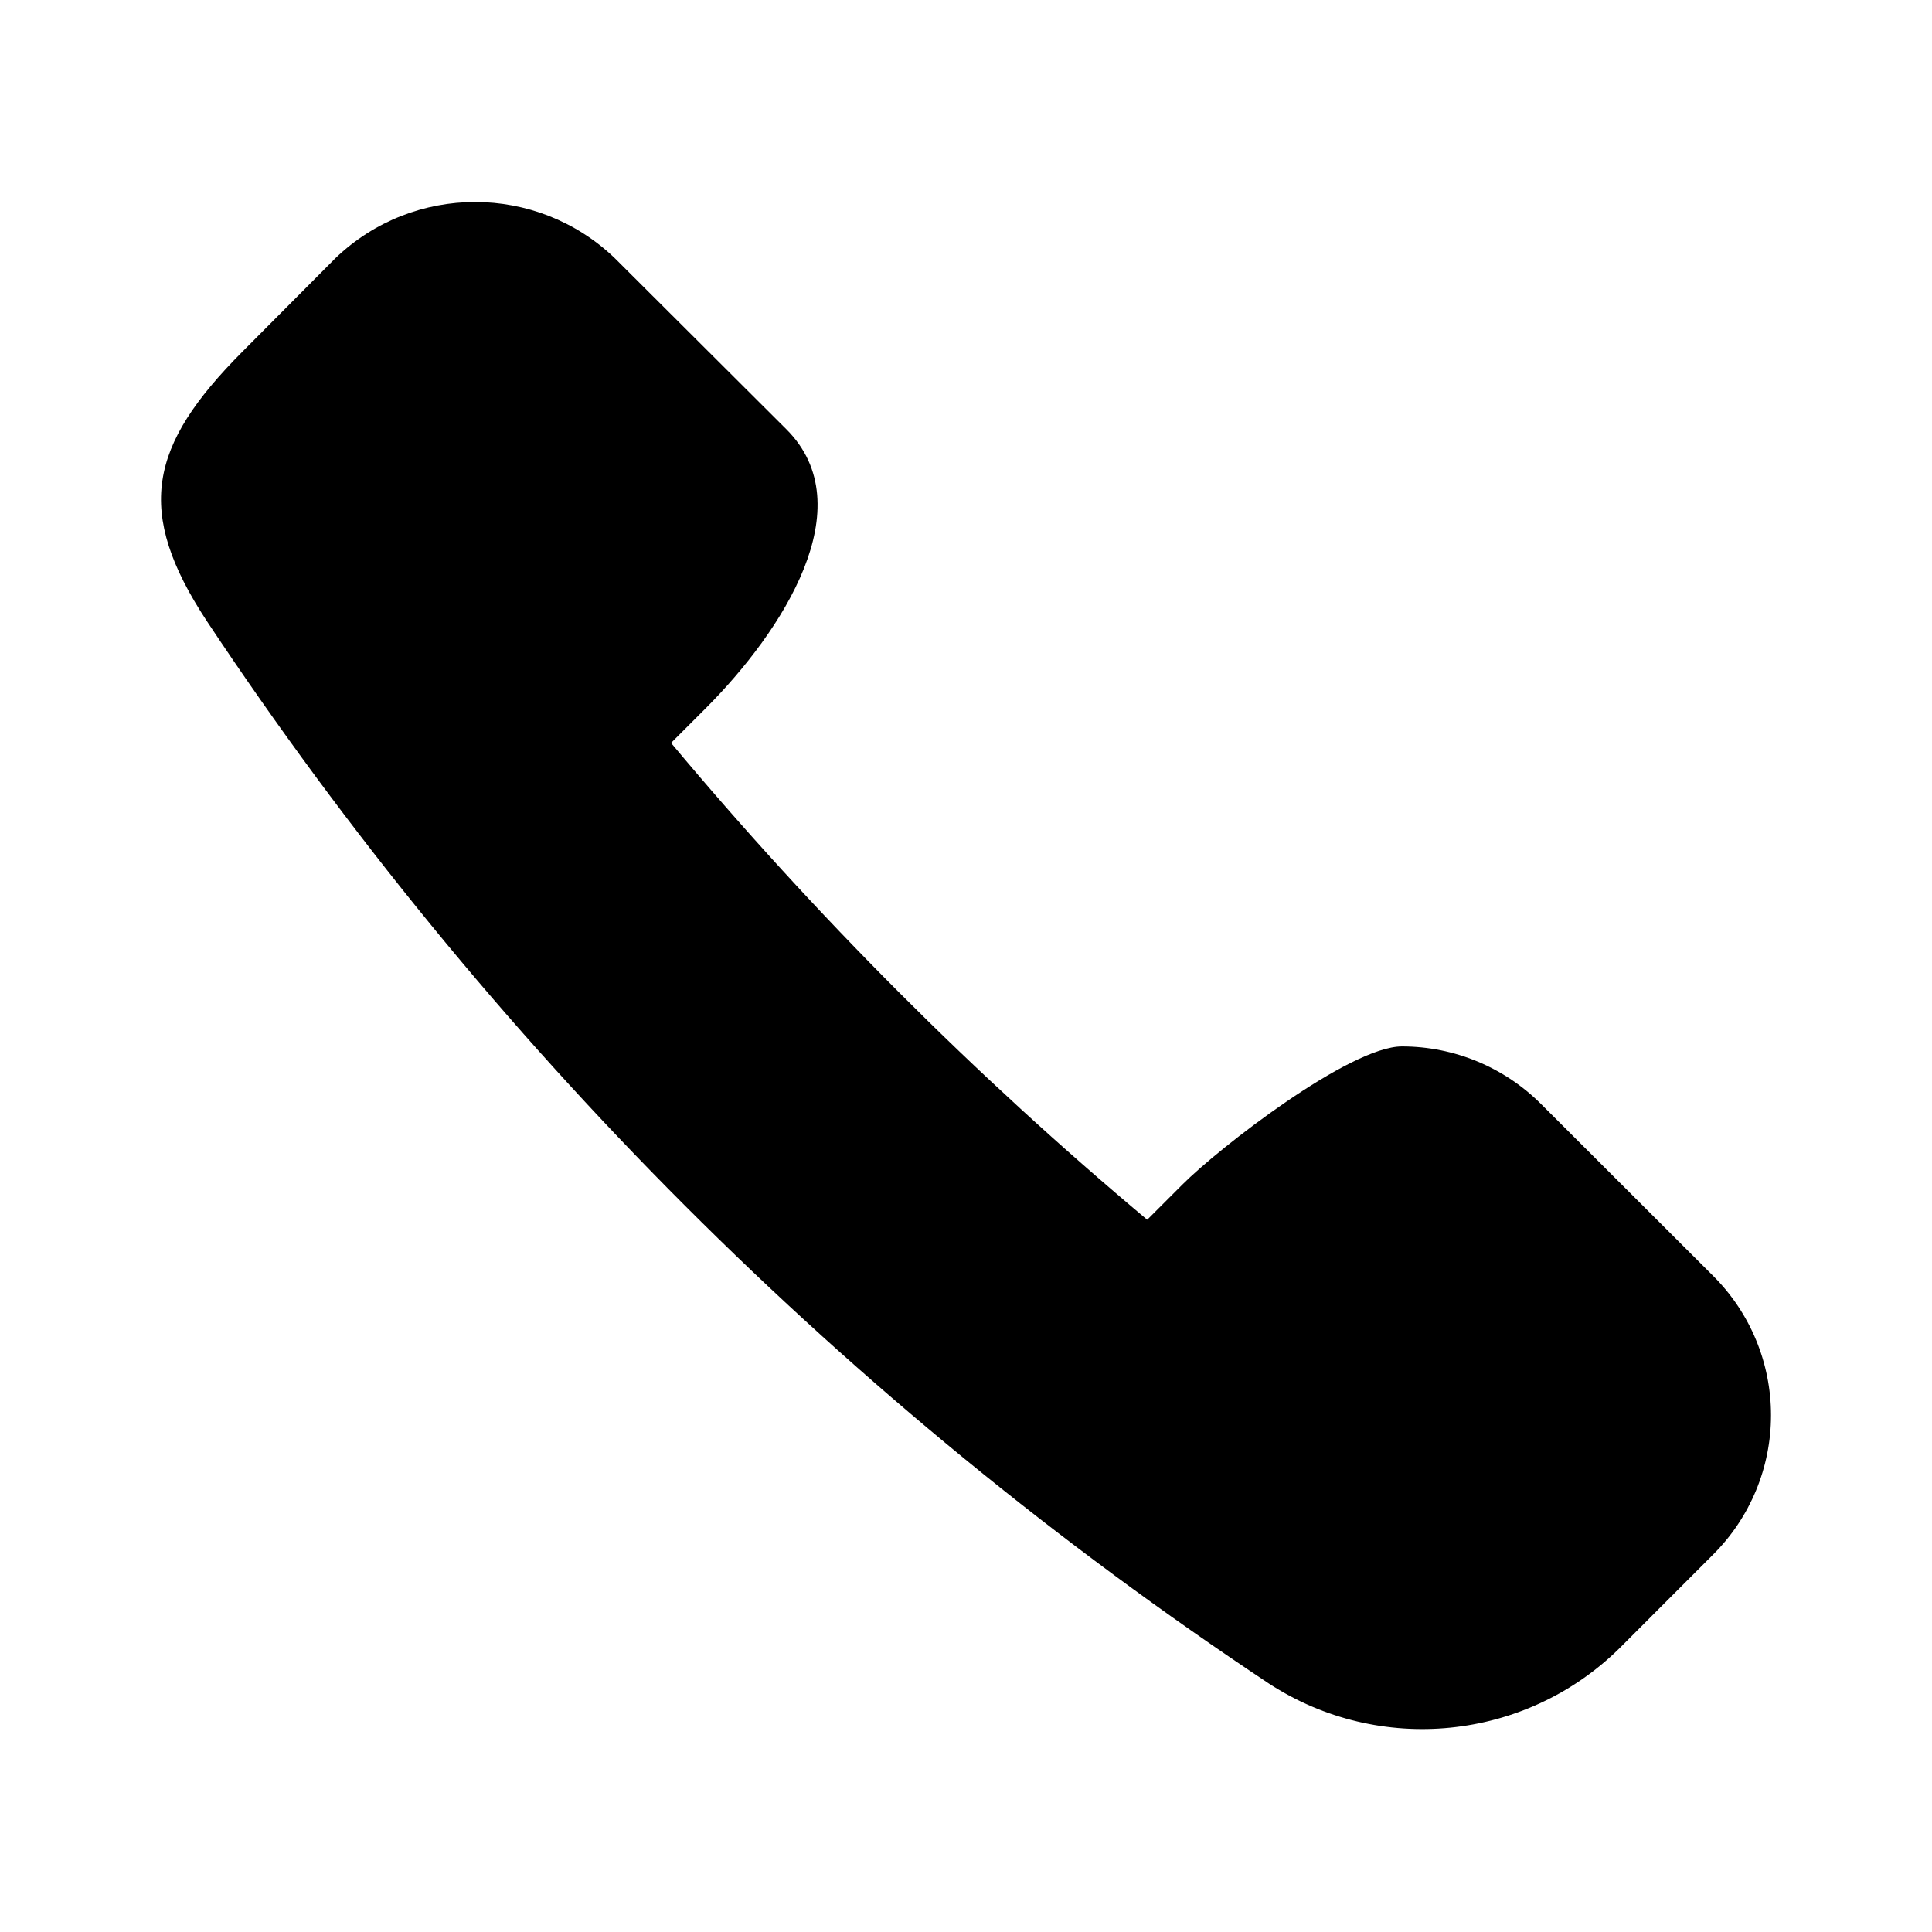
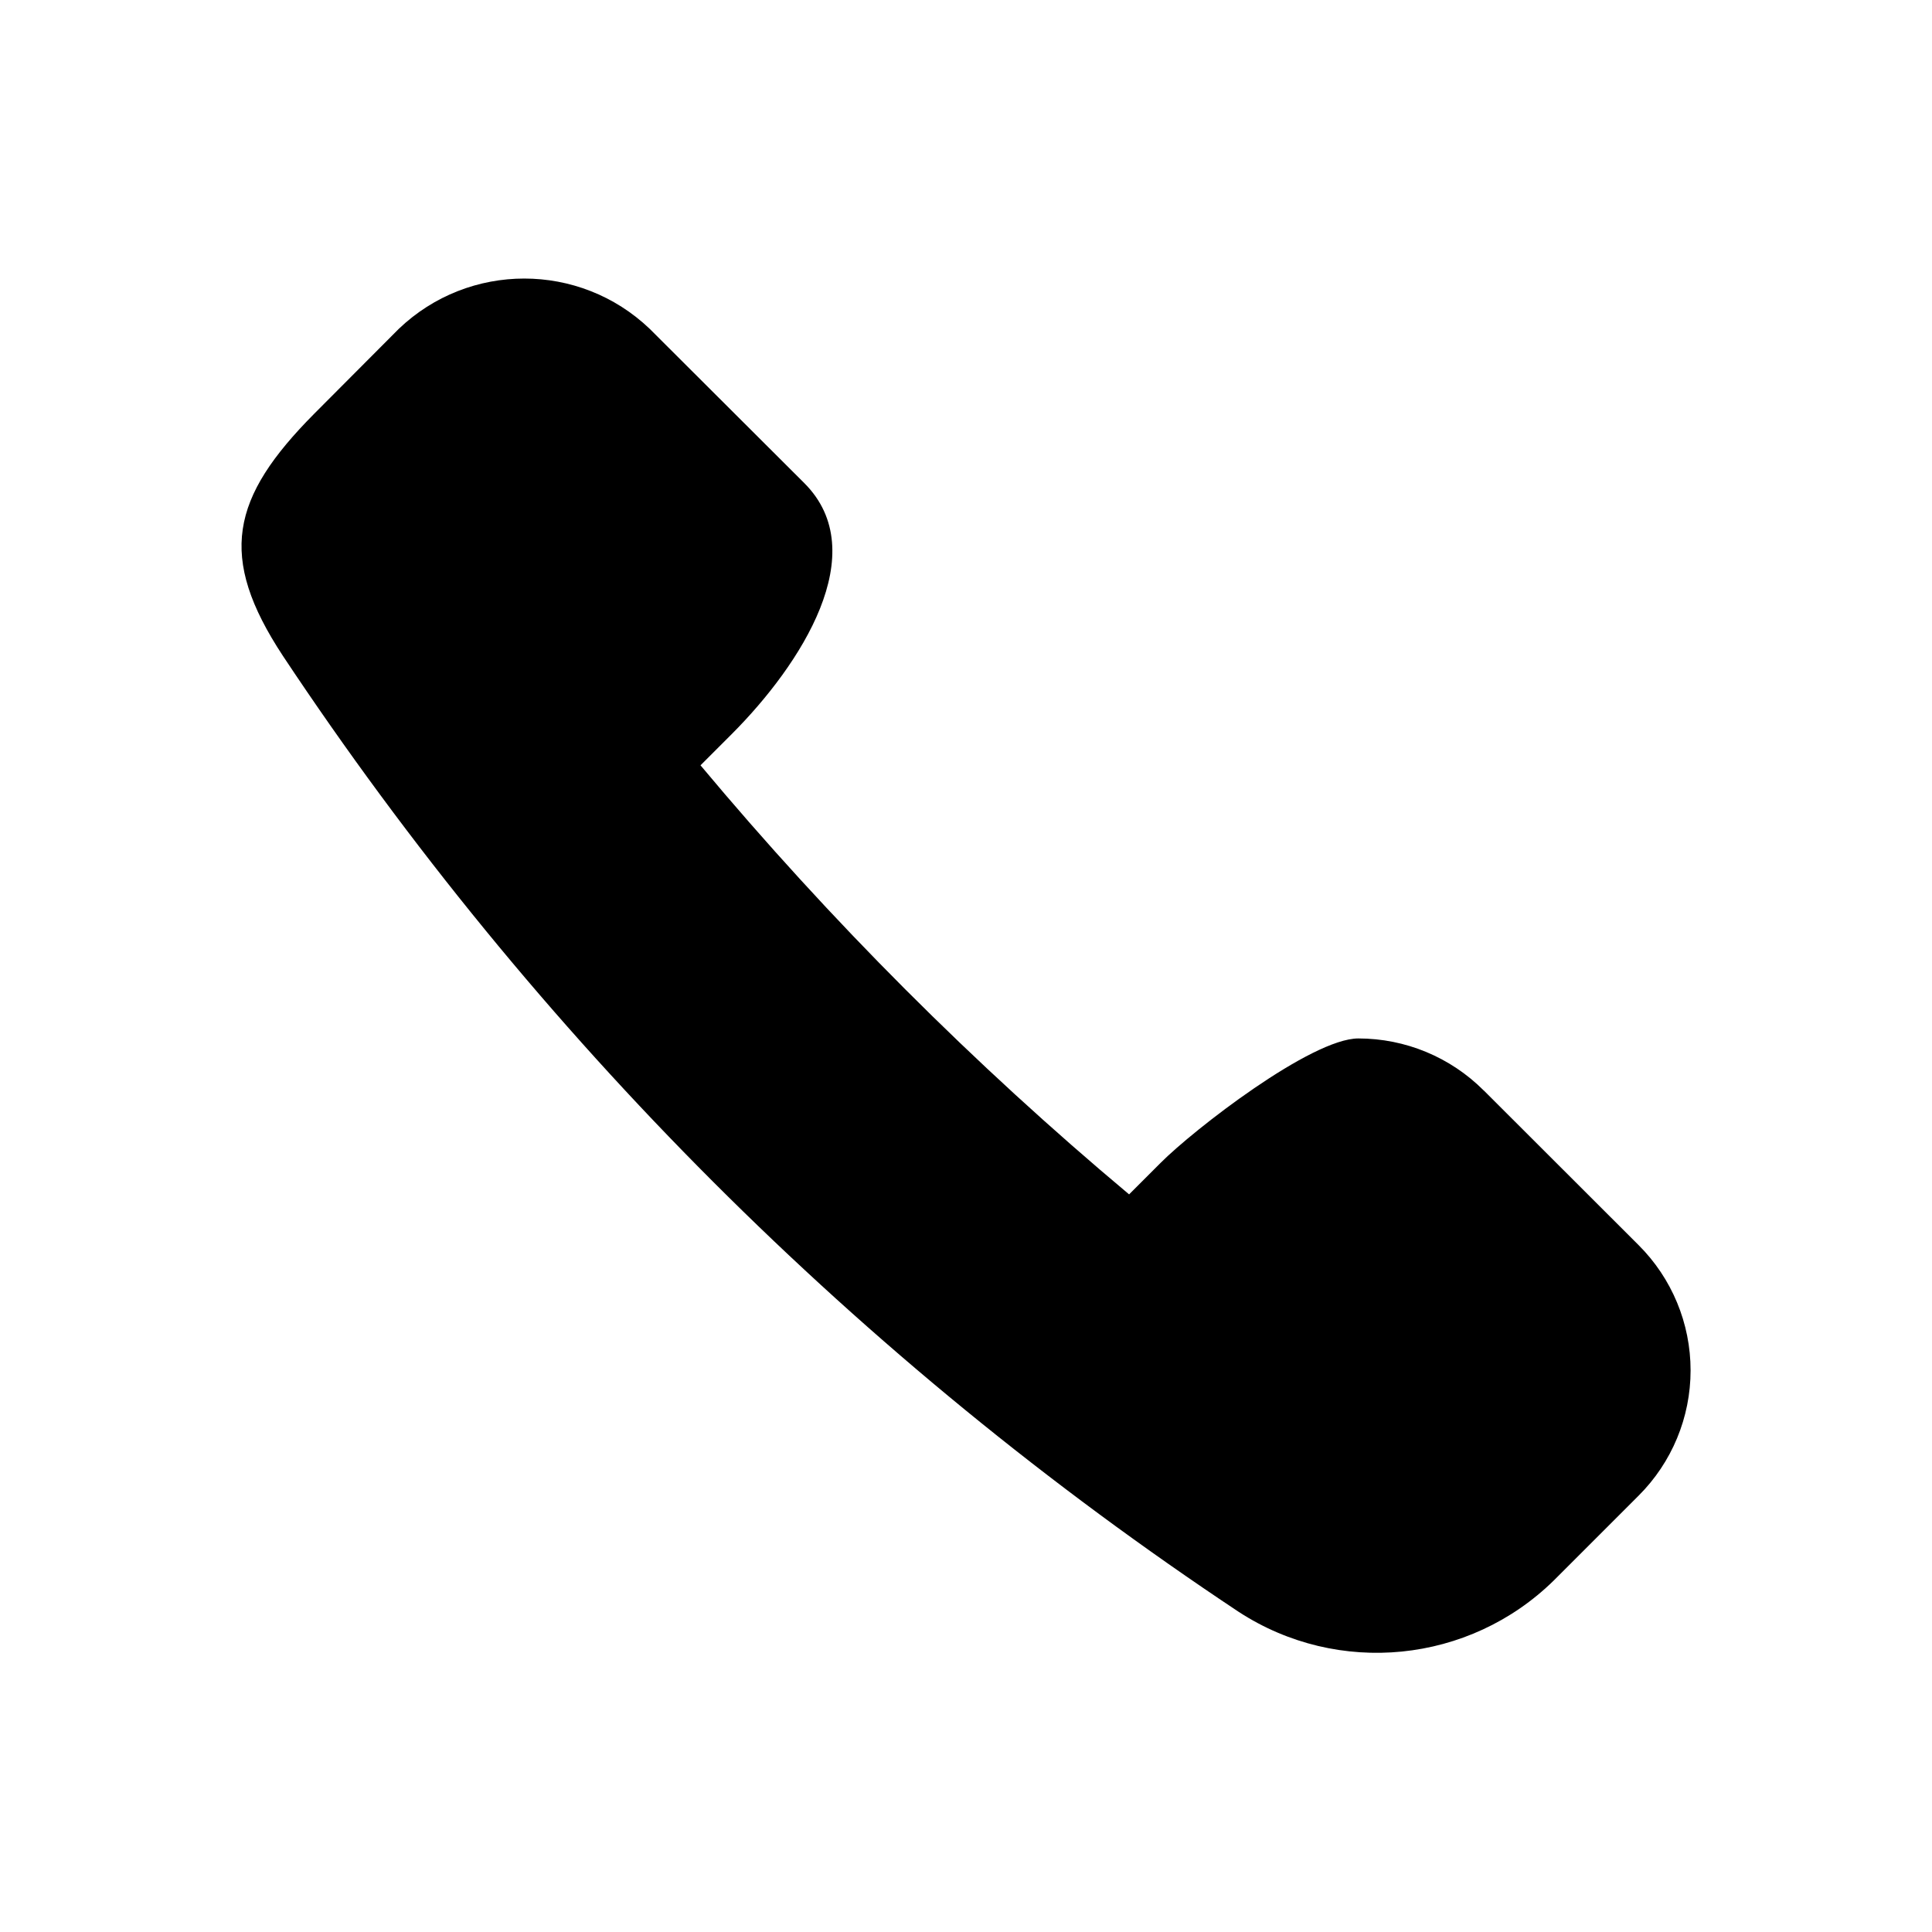
<svg xmlns="http://www.w3.org/2000/svg" width="24" height="24" viewBox="0 0 24 24">
-   <path d="M19.146 13.717a2.445 2.445 0 0 0-1.73-.718c-.649 0-2.272 1.258-2.73 1.718l-.435.435a47.277 47.277 0 0 1-5.915-5.923l.435-.435c.953-.956 1.953-2.503 1-3.459L7.634 3.204c-.969-.926-2.495-.926-3.464 0L3.005 4.375C1.851 5.537 1.67 6.349 2.571 7.718a47.11 47.11 0 0 0 13.194 13.197c1.372.892 3.18.711 4.348-.435l1.17-1.171a2.443 2.443 0 0 0 0-3.458l-2.137-2.134z" />
+   <path d="M18.431 13.546a2.2 2.2 0 0 0-1.557-.646c-.584 0-2.045 1.132-2.457 1.546l-.391.391A42.549 42.549 0 0 1 8.702 9.507l.391-.391c.858-.861 1.758-2.253.9-3.113L8.071 4.085c-.872-.833-2.245-.833-3.117 0L3.905 5.138c-1.039 1.046-1.202 1.777-.391 3.009a42.399 42.399 0 0 0 11.875 11.877c1.235.803 2.862.64 3.913-.391l1.053-1.053a2.198 2.198 0 0 0 0-3.113l-1.923-1.921z" />
</svg>
